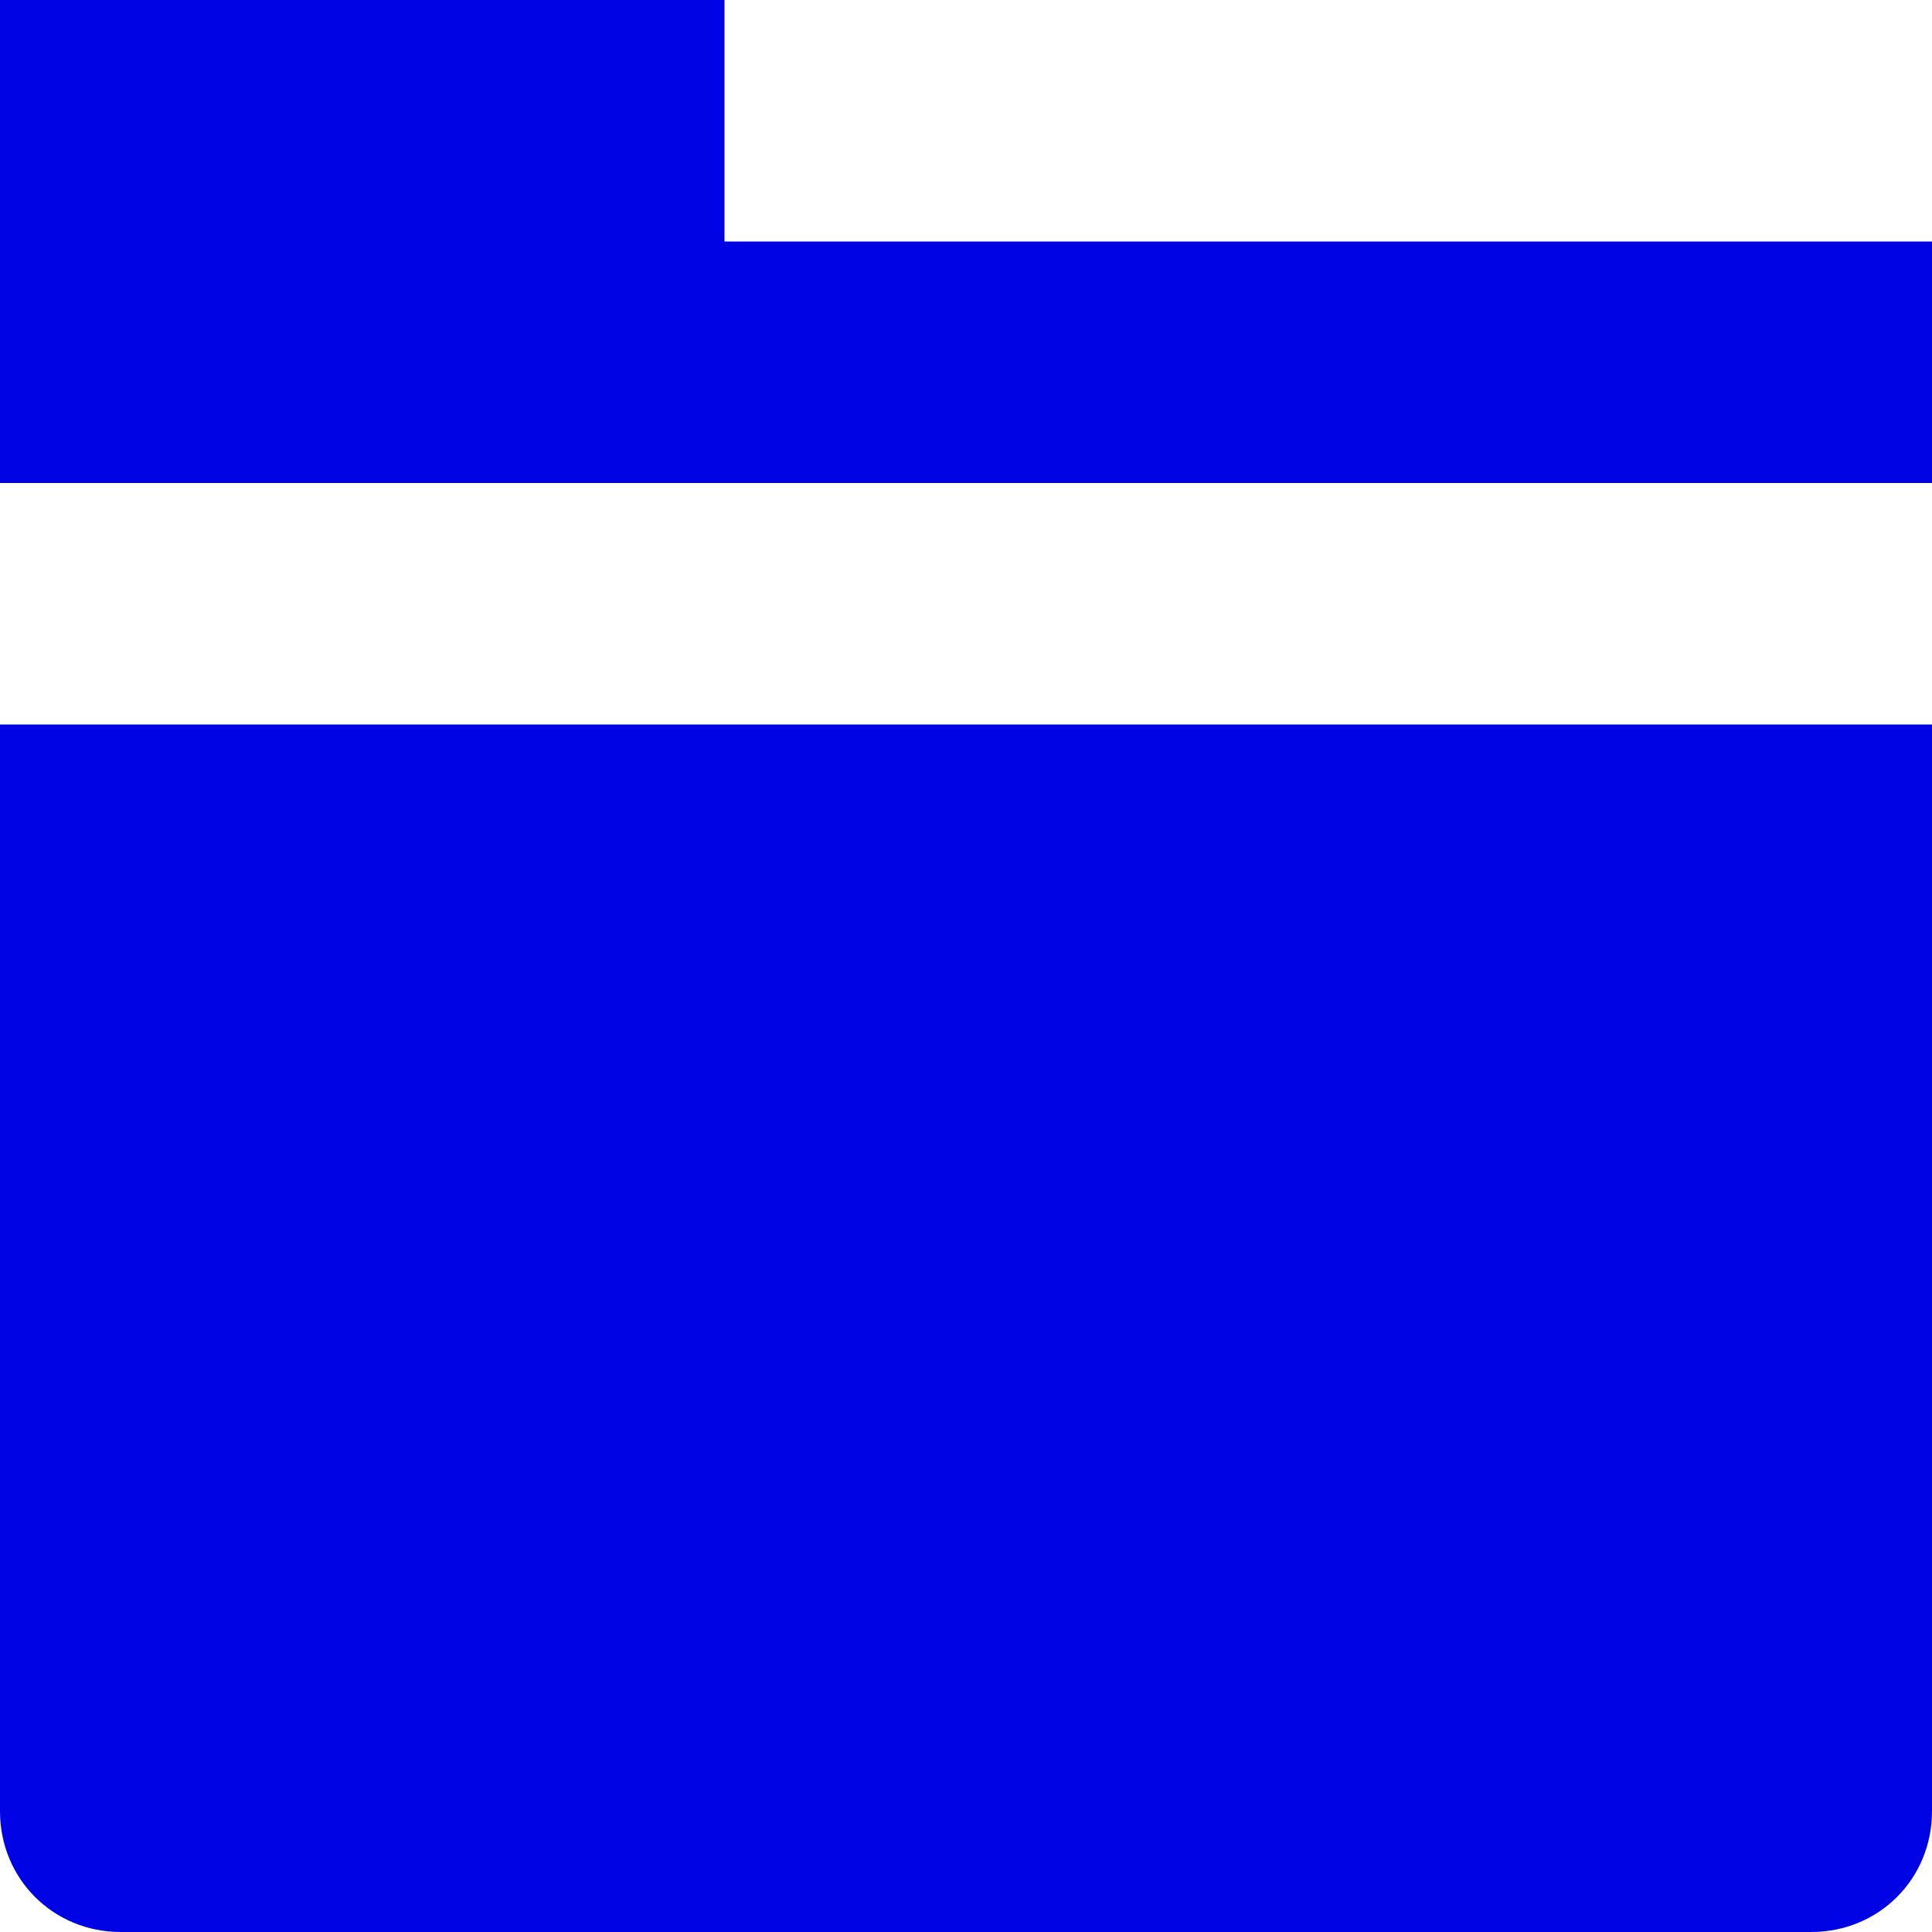
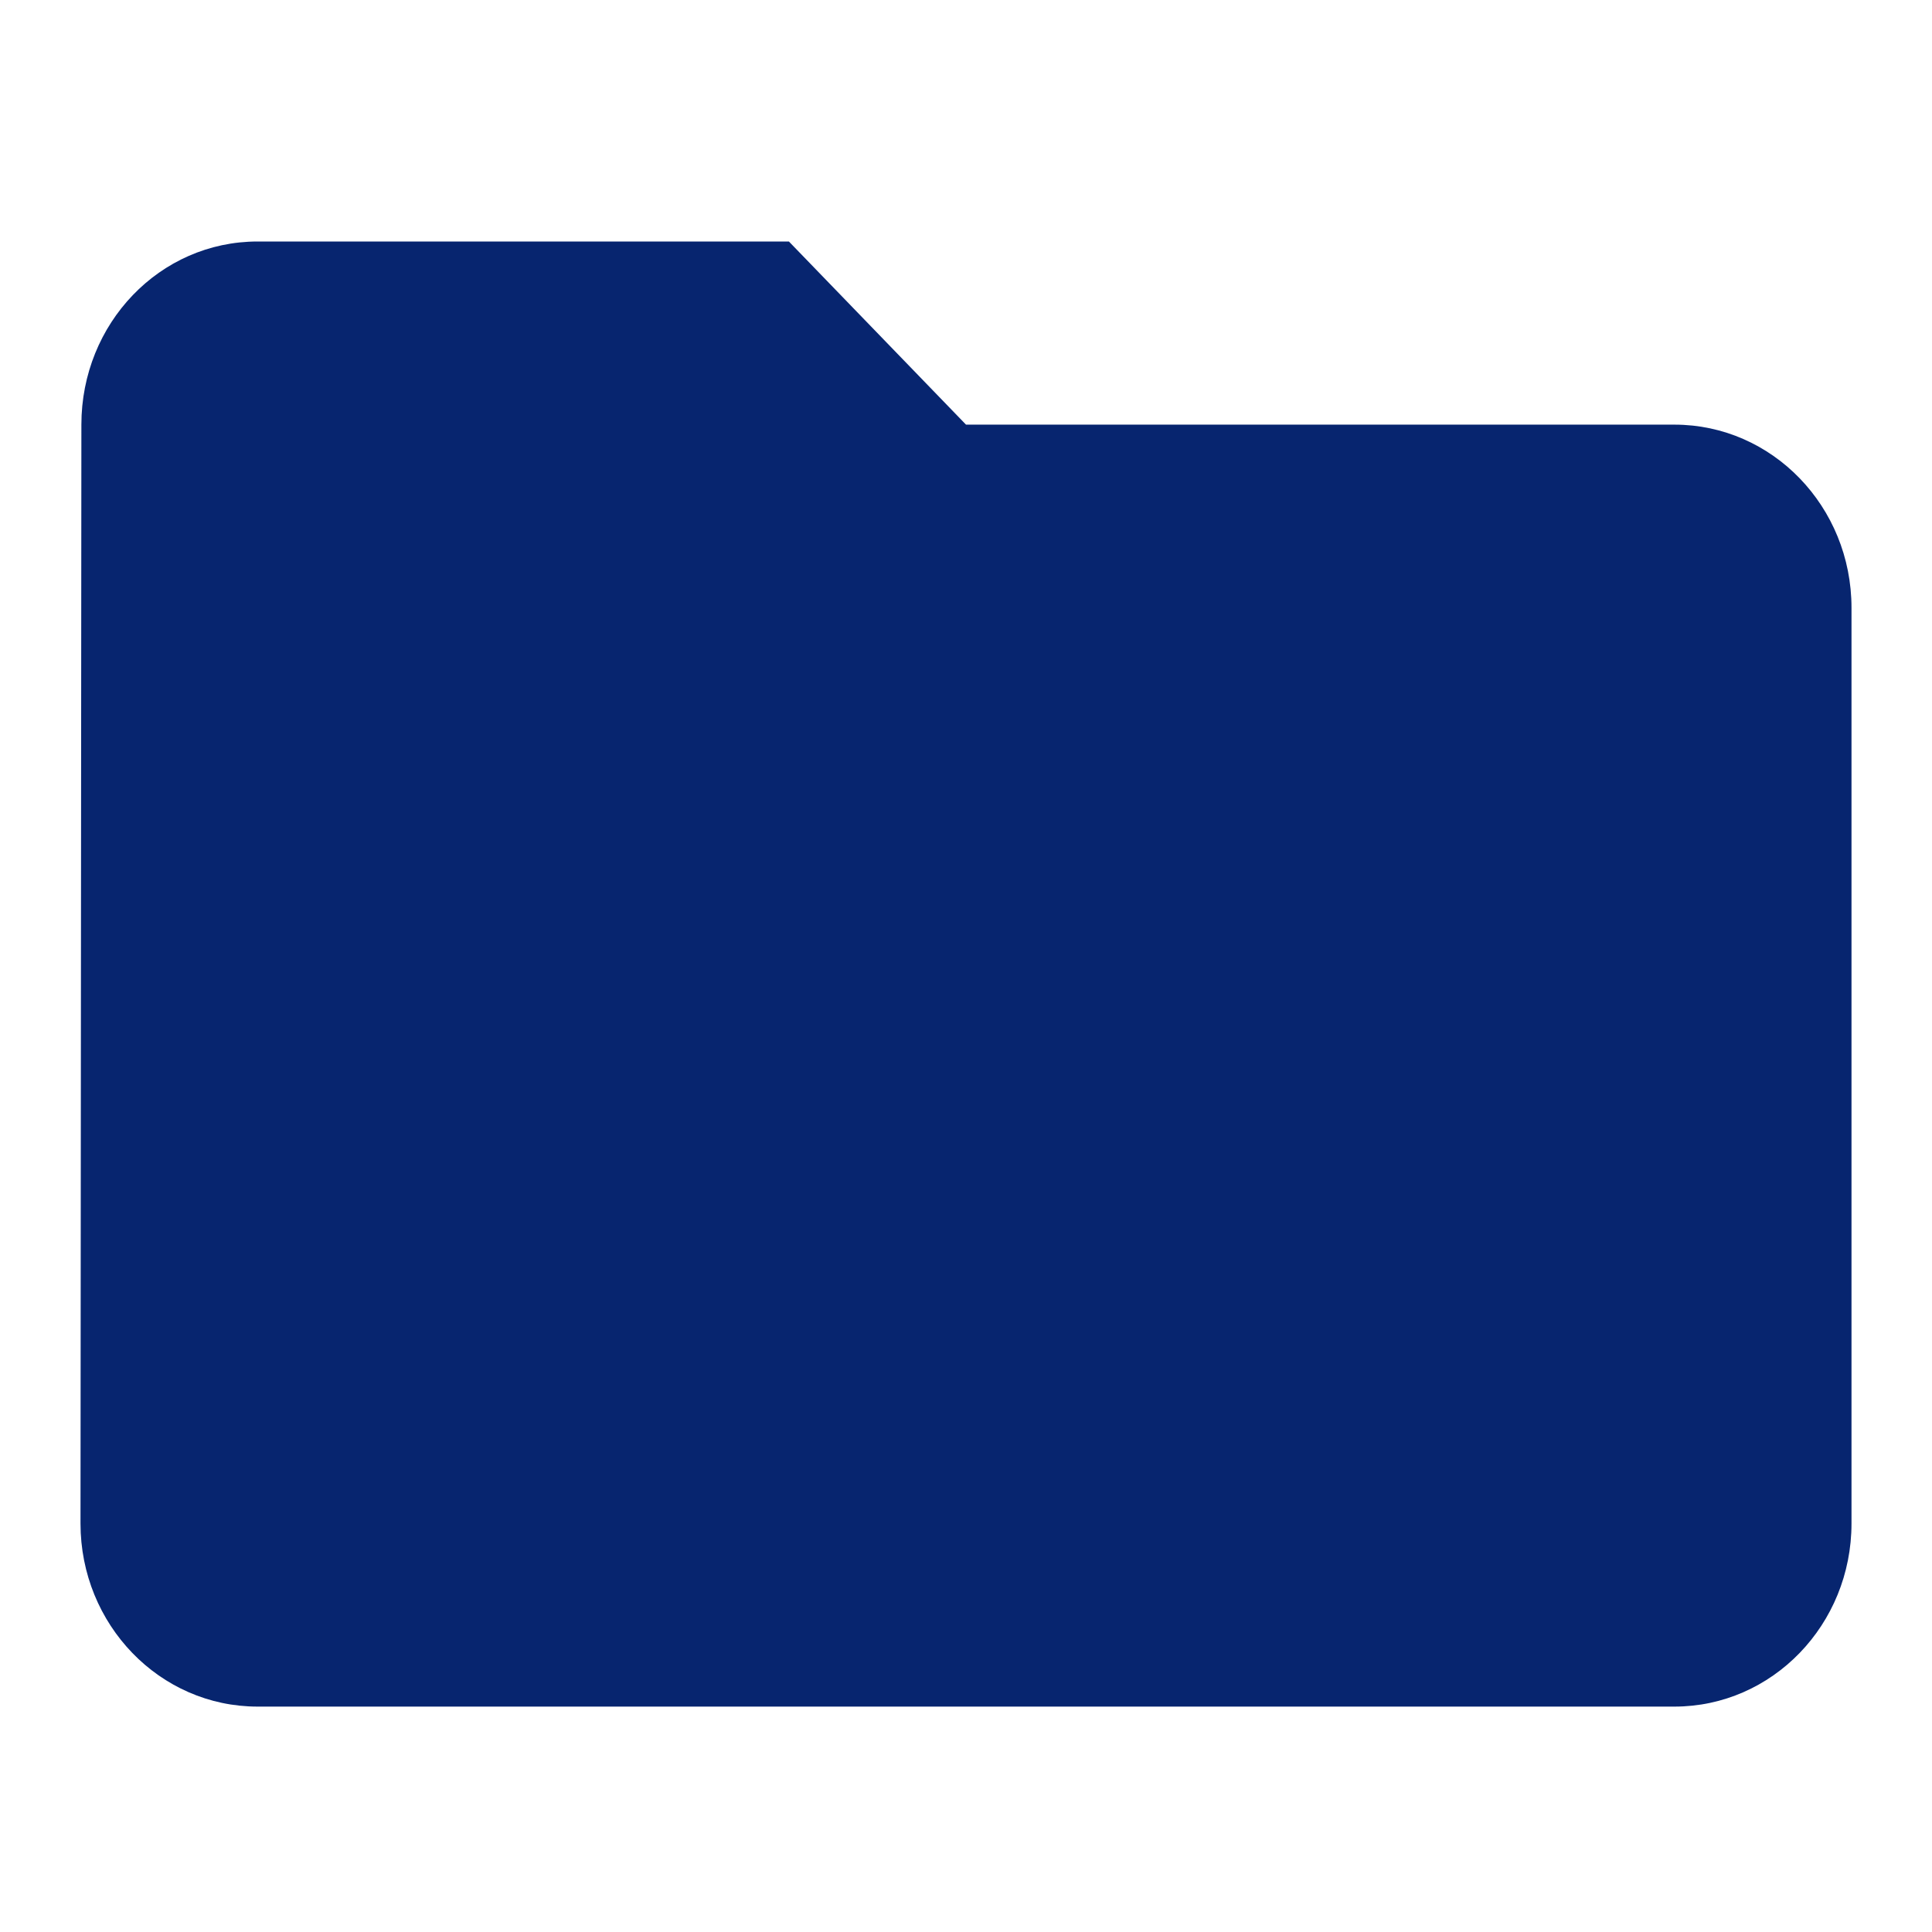
<svg xmlns="http://www.w3.org/2000/svg" width="100%" height="100%" viewBox="0 0 24 24" version="1.1" xml:space="preserve" style="fill-rule:evenodd;clip-rule:evenodd;stroke-linejoin:round;stroke-miterlimit:1.414;">
-   <g transform="matrix(3,0,0,3,0,0)">
-     <path d="M0,0L0,2L8,2L8,1L3,1L3,0L0,0ZM0,3L0,7.5C0,7.78 0.22,8 0.5,8L7.5,8C7.78,8 8,7.78 8,7.5L8,3L0,3Z" style="fill:rgb(0,3,228);fill-rule:nonzero;" />
+   <g transform="matrix(0.55,0,0,0.56875,-1.2,-1.55)">
+     <path d="M20,8L8,8C5.79,8 4.02,9.79 4.02,12L4,36C4,38.21 5.79,40 8,40L40,40C42.21,40 44,38.21 44,36L44,16C44,13.79 42.21,12 40,12L24,12L20,8Z" style="fill:rgb(7,37,111);fill-rule:nonzero;" />
  </g>
+   <rect x="0" y="0" width="48" height="48" style="fill:none;" />
</svg>
